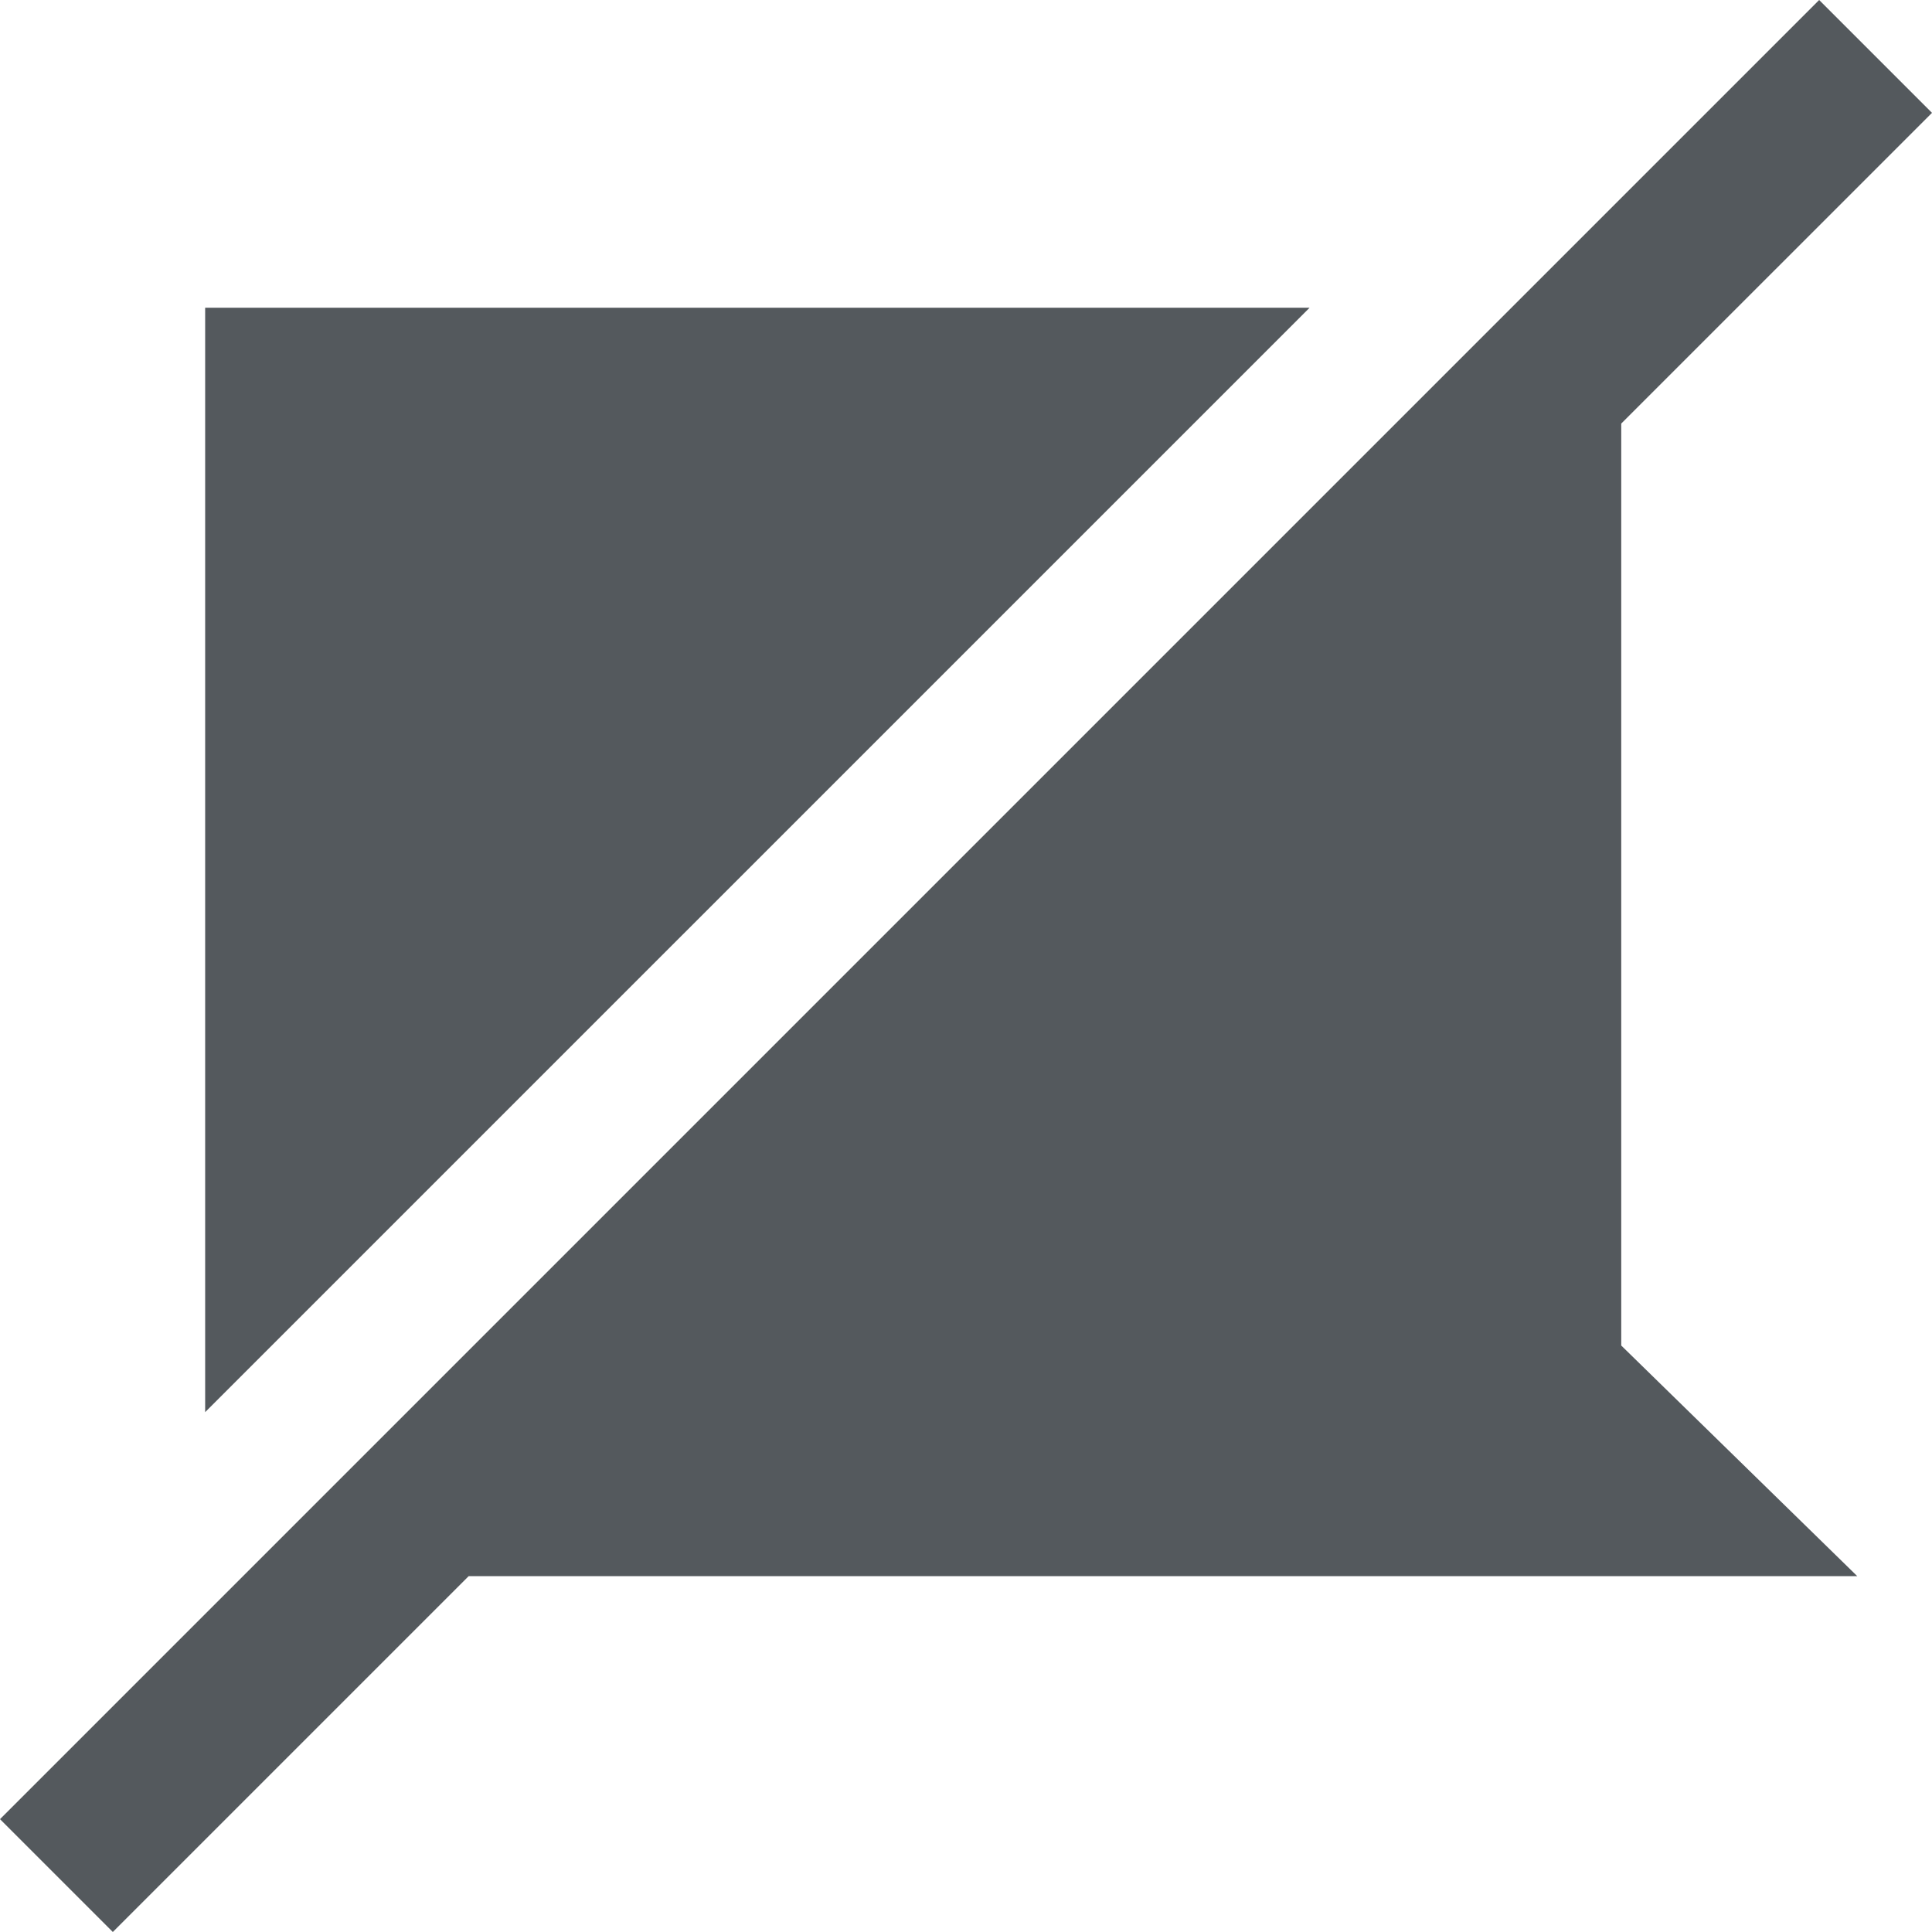
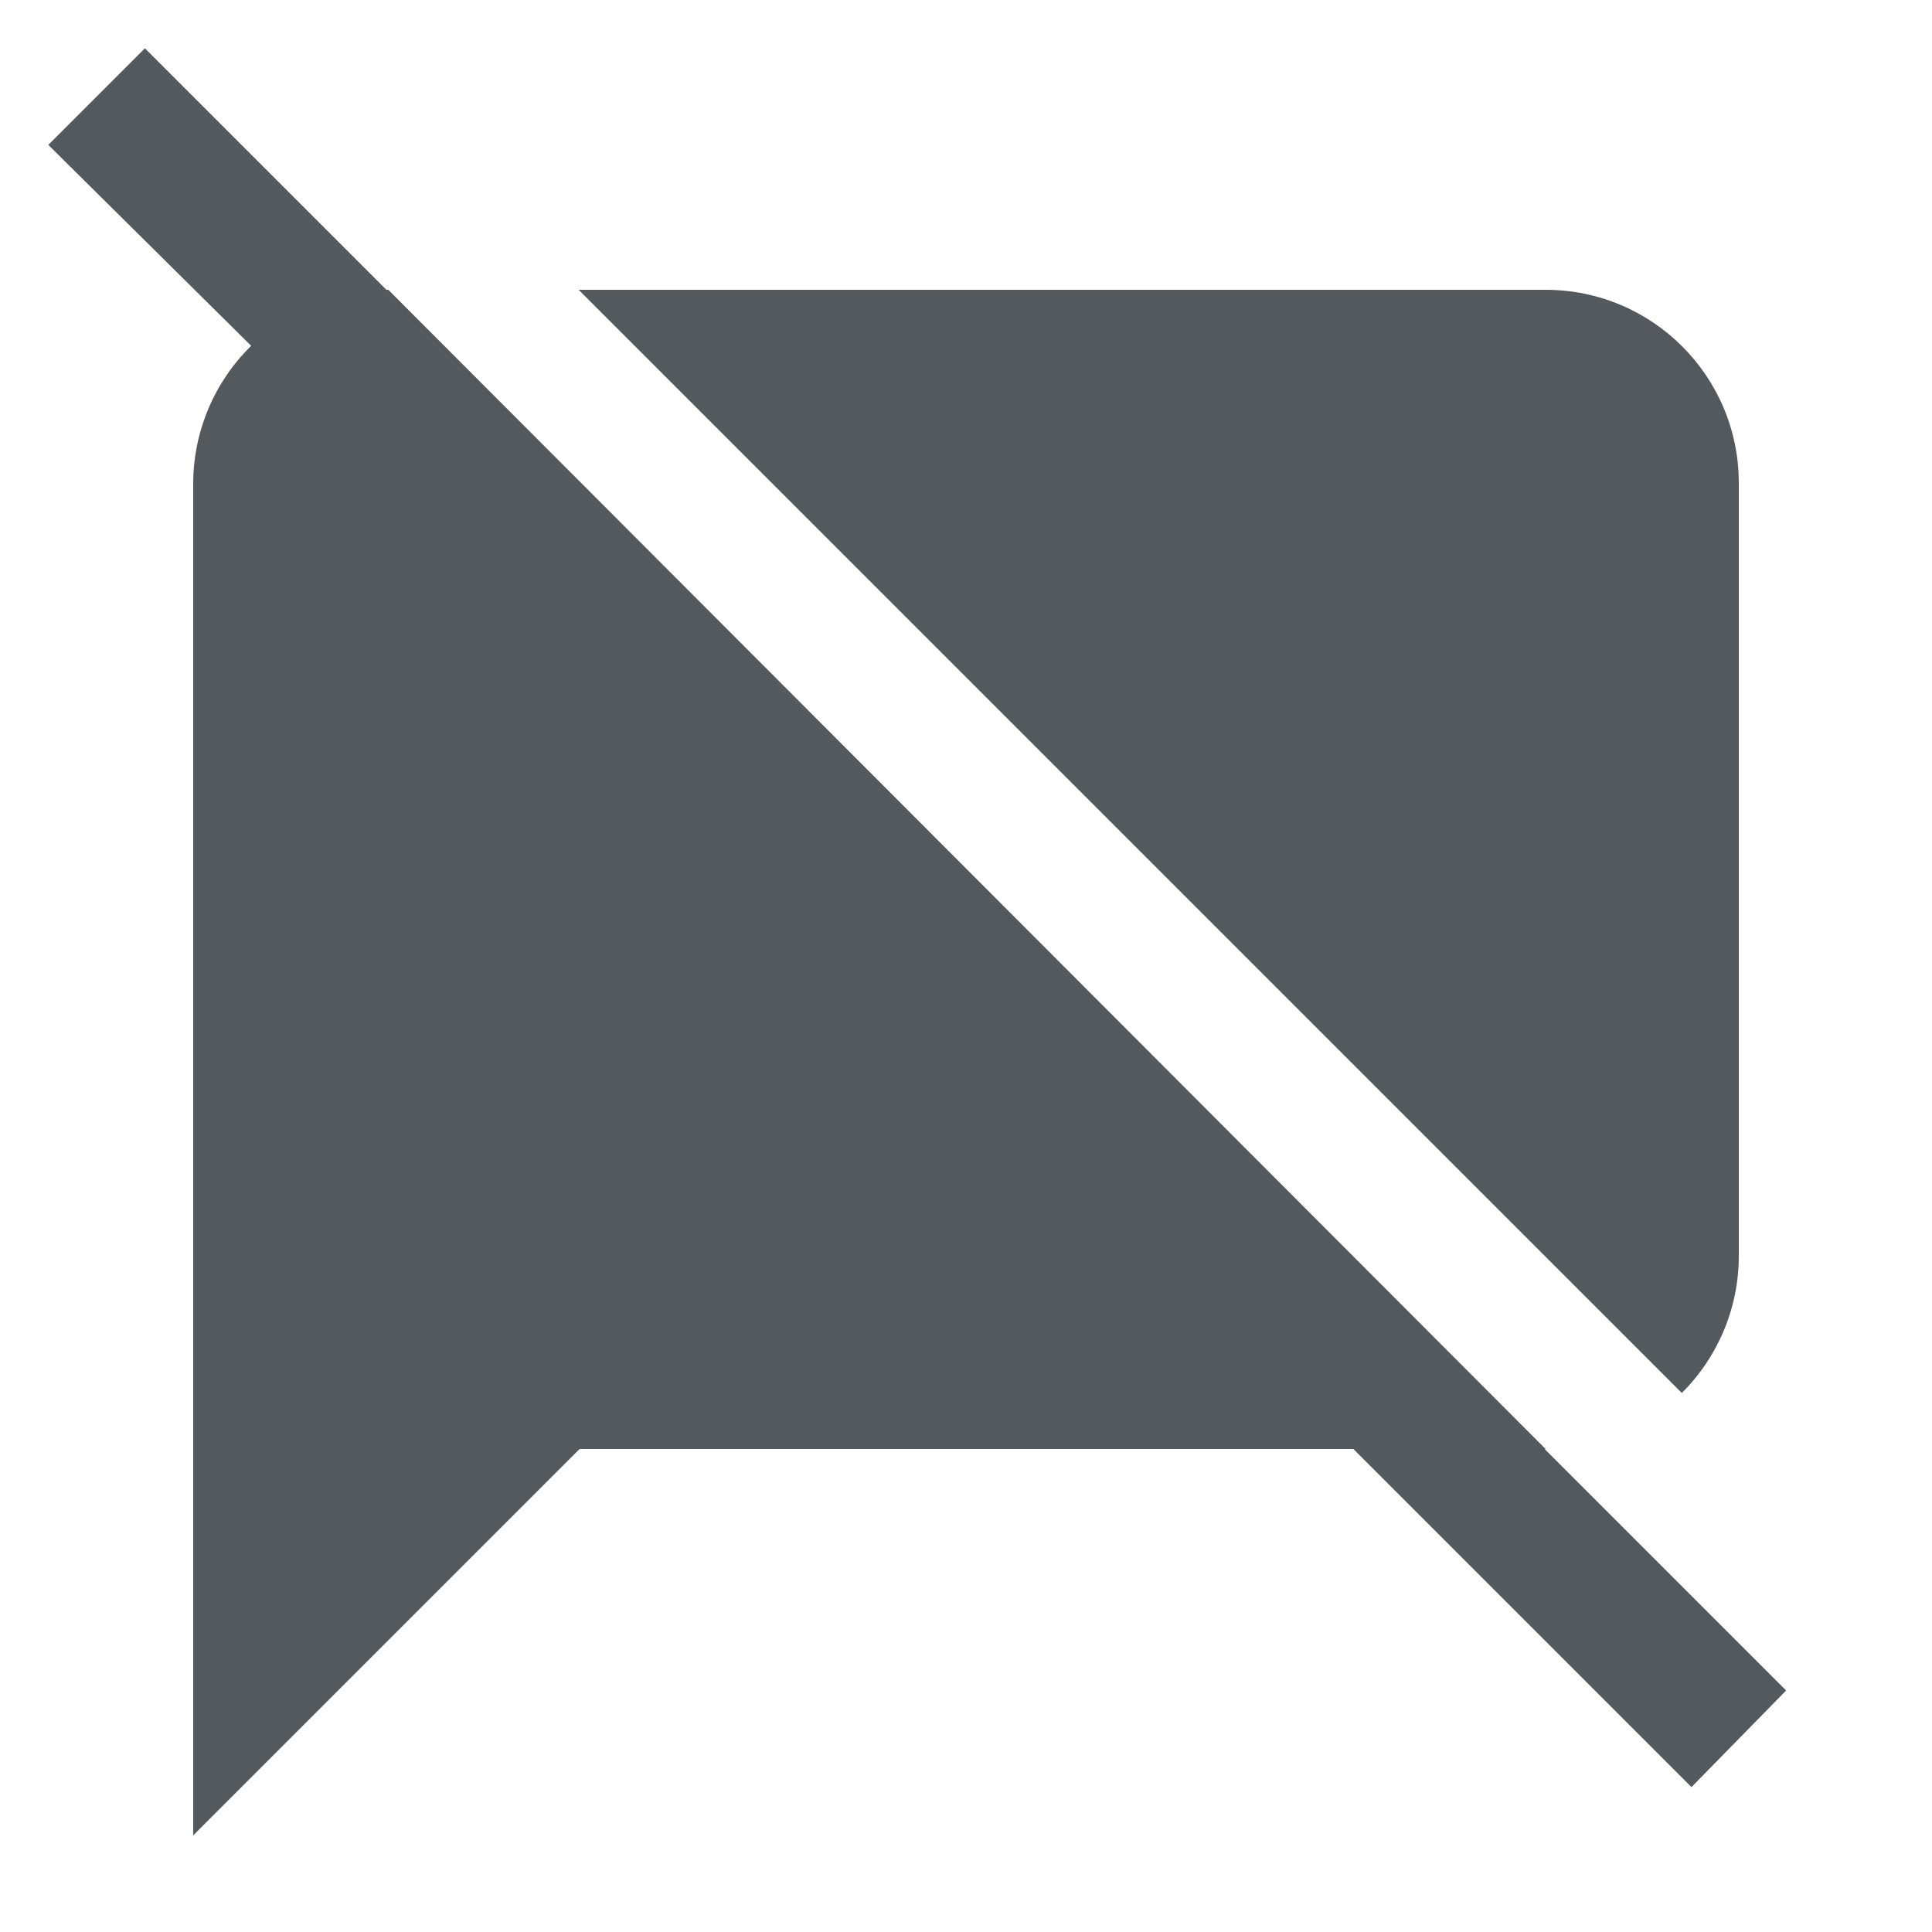
- <svg xmlns="http://www.w3.org/2000/svg" width="30" height="30" viewBox="0 0 188.363 188.363">
-   <path fill="#54595d" d="M45.695 153.668h135.38l-23.01-22.484V41.298l30.298-30.297L177.362 0 0 177.362l11 11 34.695-34.694zM20.002 137.68V30.003H127.68L20.002 137.68z" />
+ <svg xmlns="http://www.w3.org/2000/svg" width="20" height="20" viewBox="0 0 20 20">
+   <path fill="#54595d" d="M18 13V5a2 2 0 0 0-2-2H5.99l11.42 11.42A2 2 0 0 0 18 13m-2.01 2H16L4.02 3H4L1.5.5l-1 1 2.1 2.08A2 2 0 0 0 2 5v14l4-4h8.01l3.5 3.5.98-1z" />
</svg>
